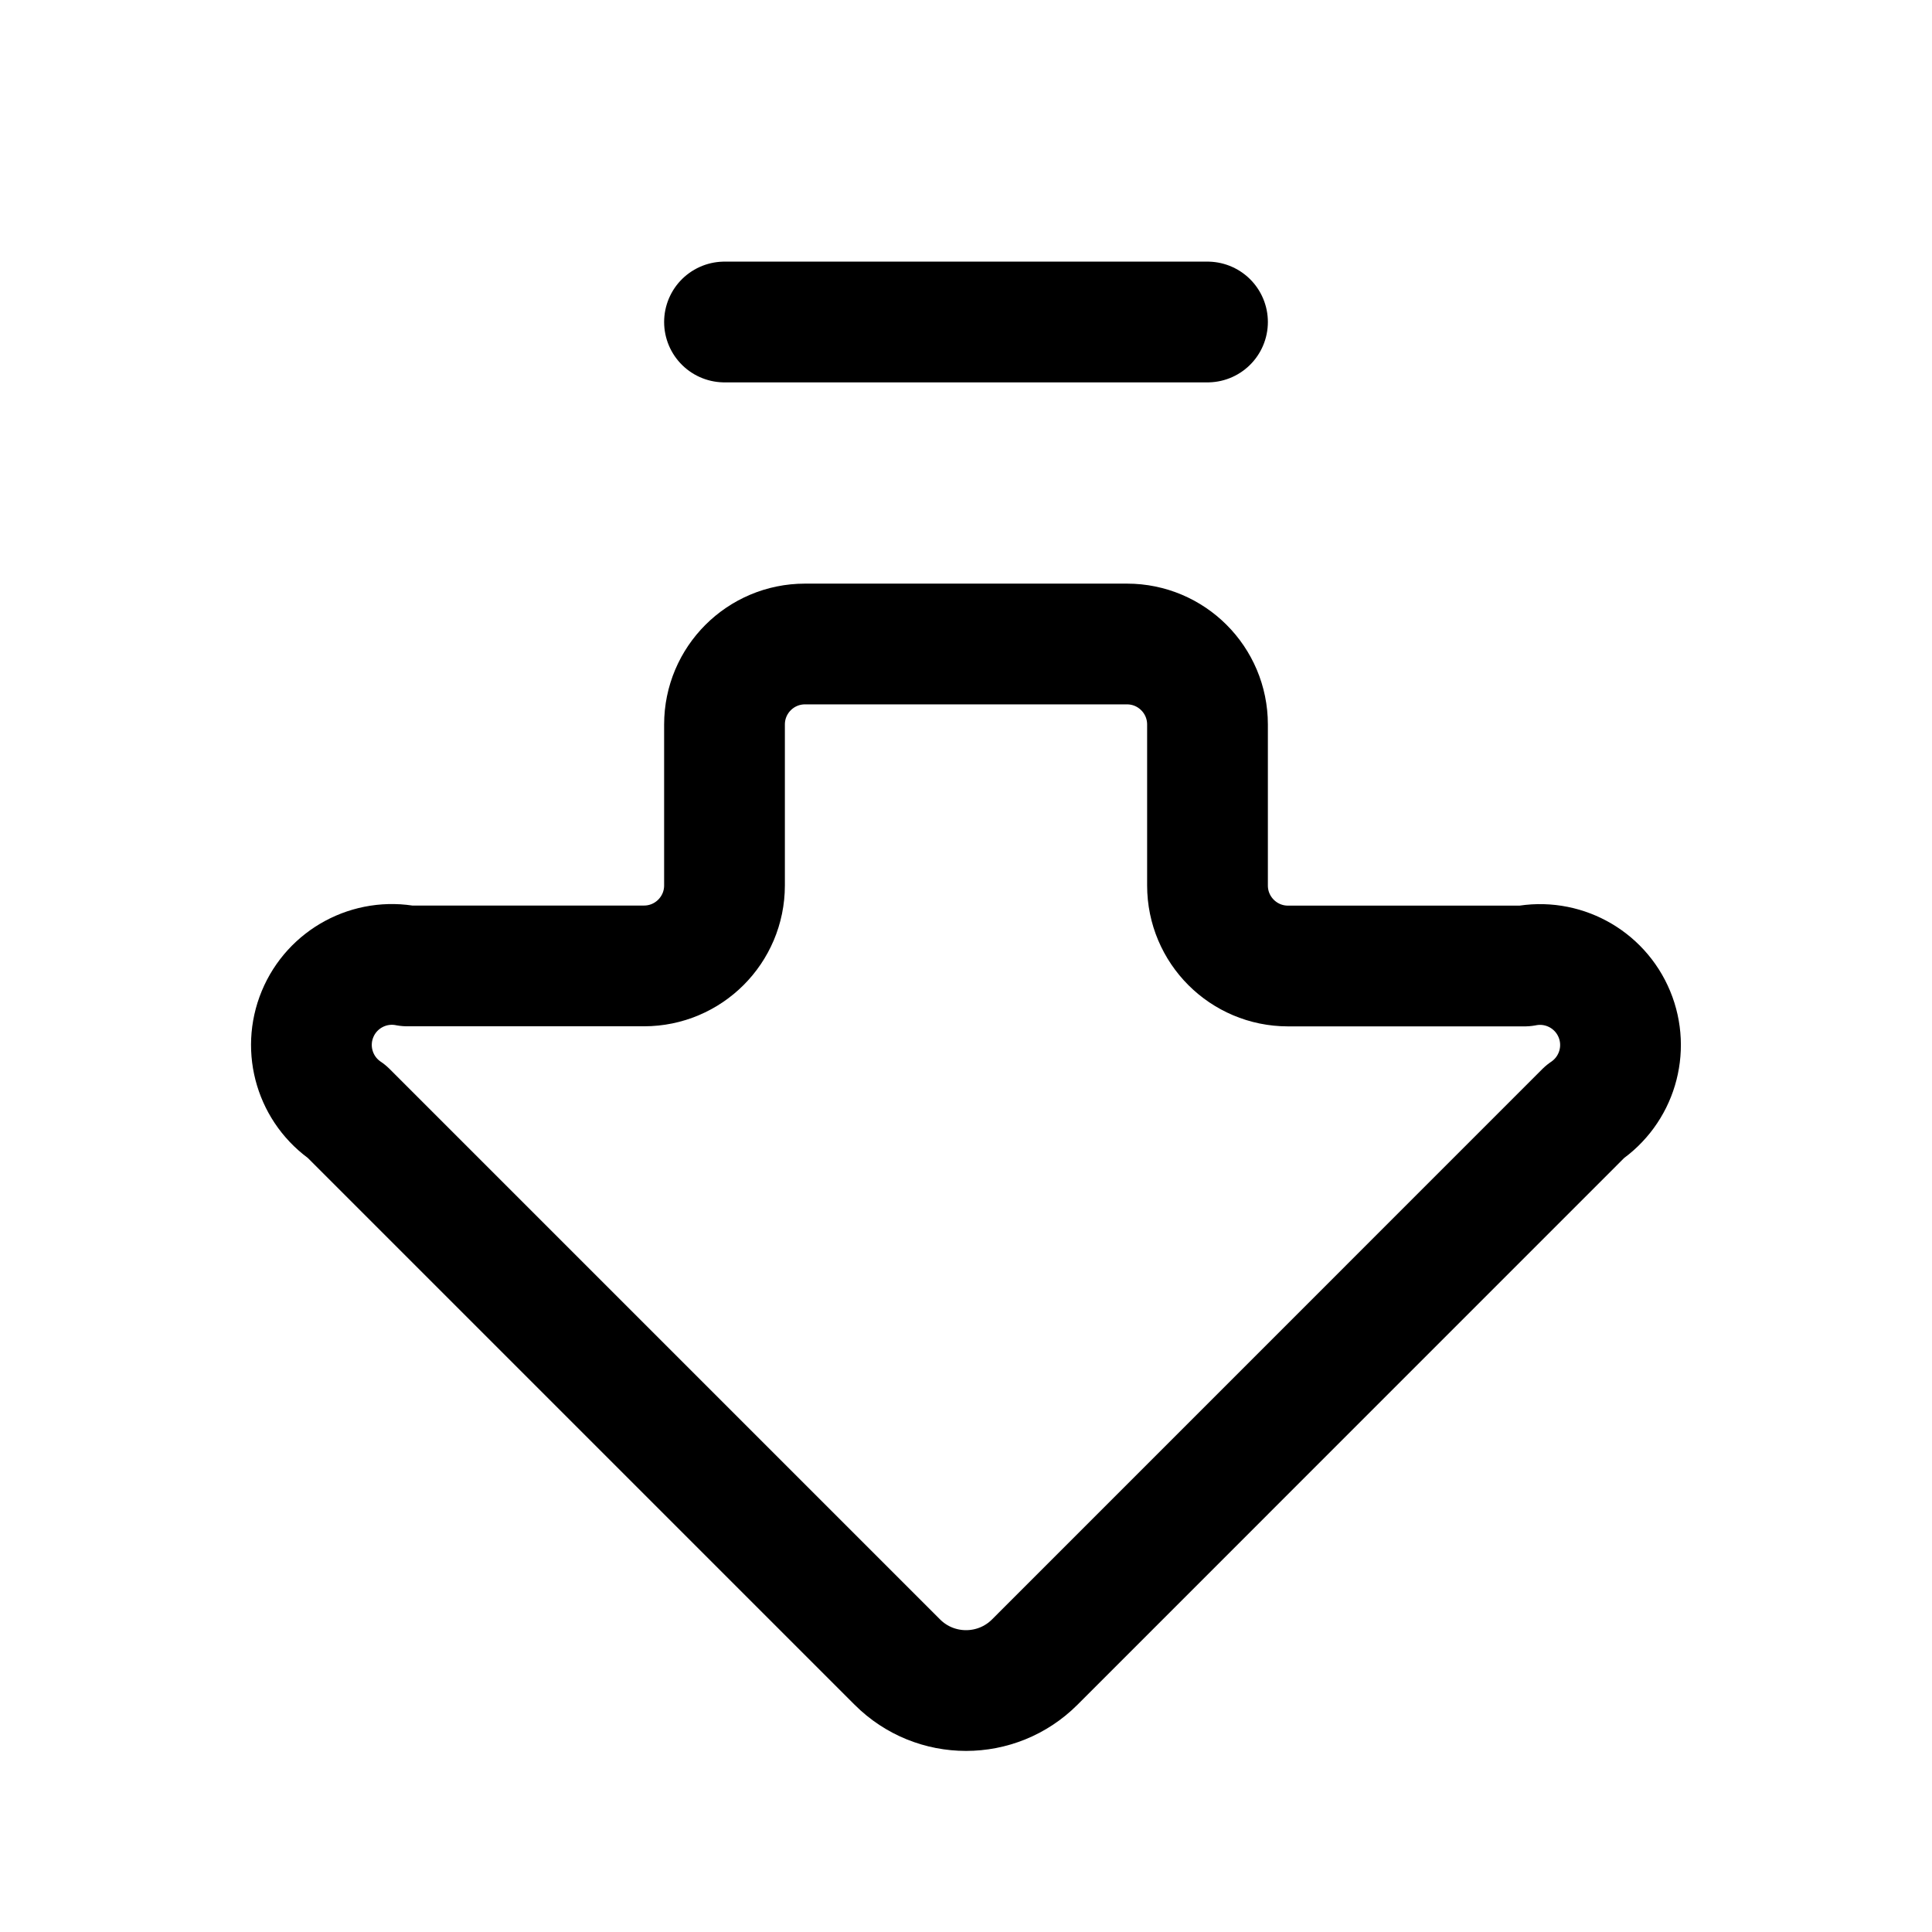
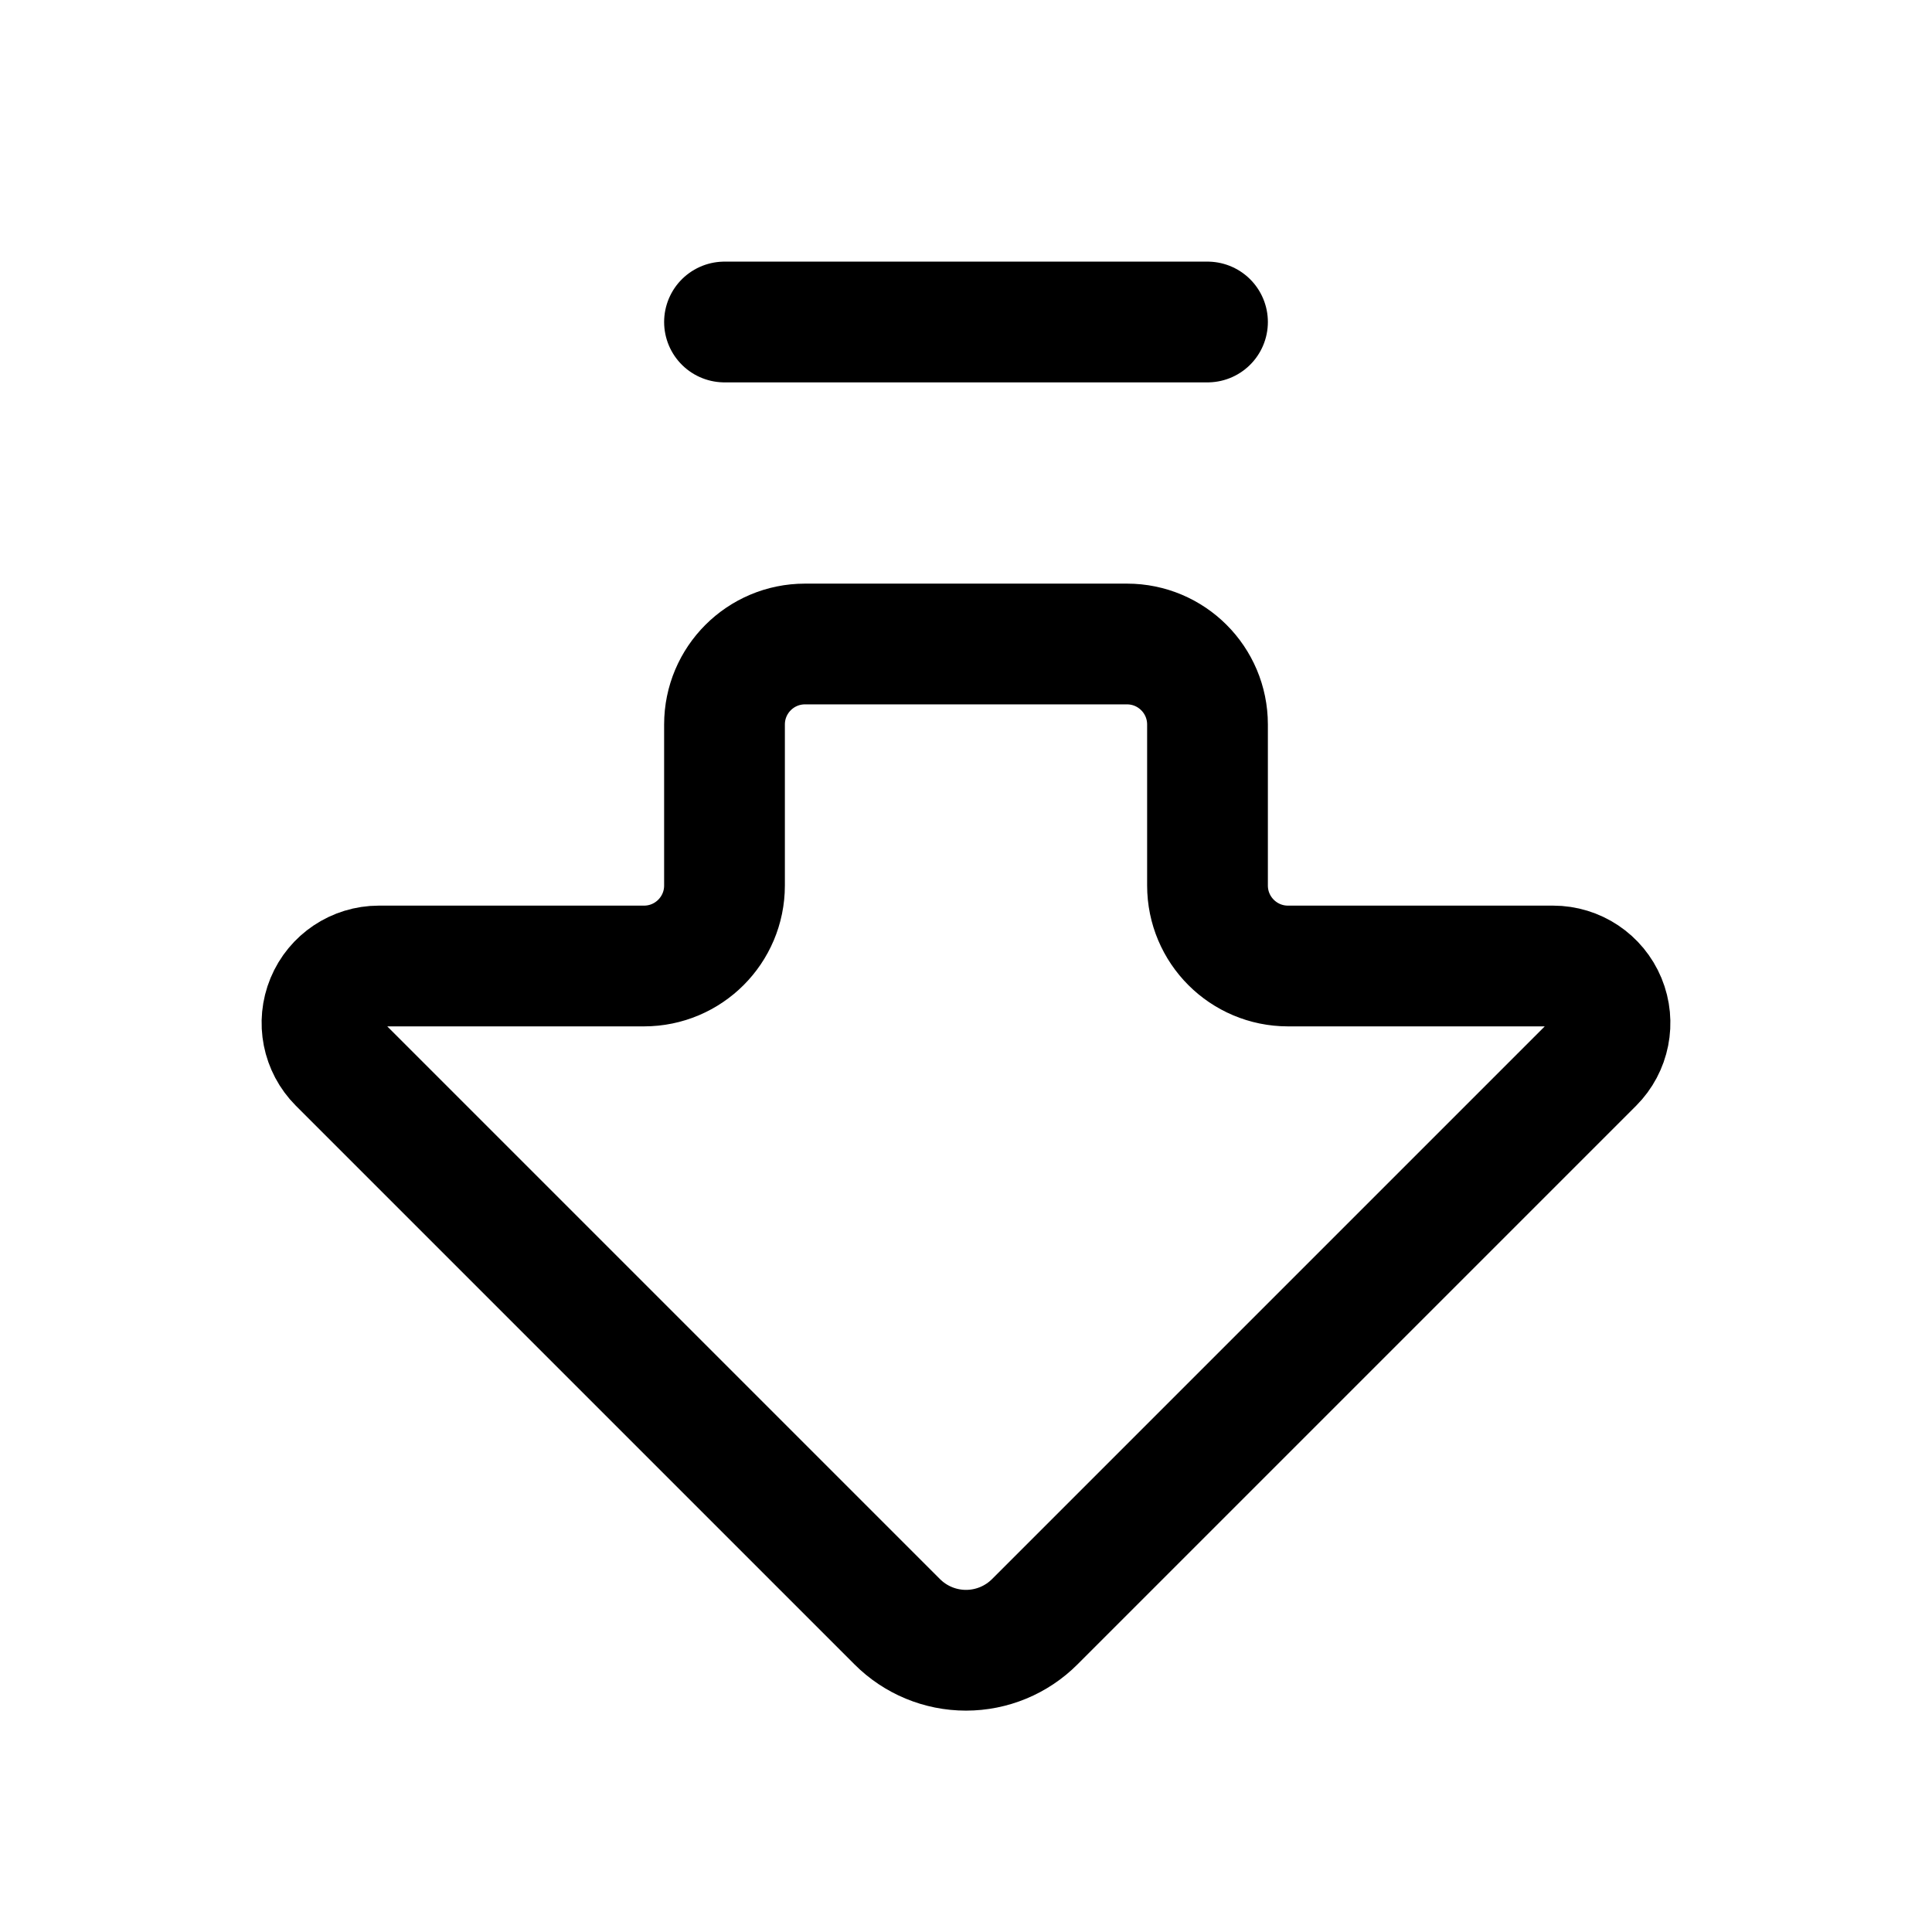
<svg xmlns="http://www.w3.org/2000/svg" width="24" height="24" fill="none" stroke="currentColor" stroke-linecap="round" stroke-linejoin="round" stroke-width="1.5" viewBox="0 0 24 24">
-   <path d="M15 11a1 1 0 0 0 1 1h2.939a1 1 0 0 1 .75 1.811l-6.835 6.836a1.207 1.207 0 0 1-1.707 0L4.31 13.81a1 1 0 0 1 .75-1.811H8a1 1 0 0 0 1-1V9a1 1 0 0 1 1-1h4a1 1 0 0 1 1 1zM9 4h6" />
+   <path d="M14 8a1 1 0 0 1 1 1v2a1 1 0 0 0 1 1h3.293a.707.707 0 0 1 .5 1.207l-6.939 6.939a1.207 1.207 0 0 1-1.708 0l-6.94-6.94a.707.707 0 0 1 .5-1.206H8a1 1 0 0 0 1-1V9a1 1 0 0 1 1-1zM9 4h6" />
</svg>
